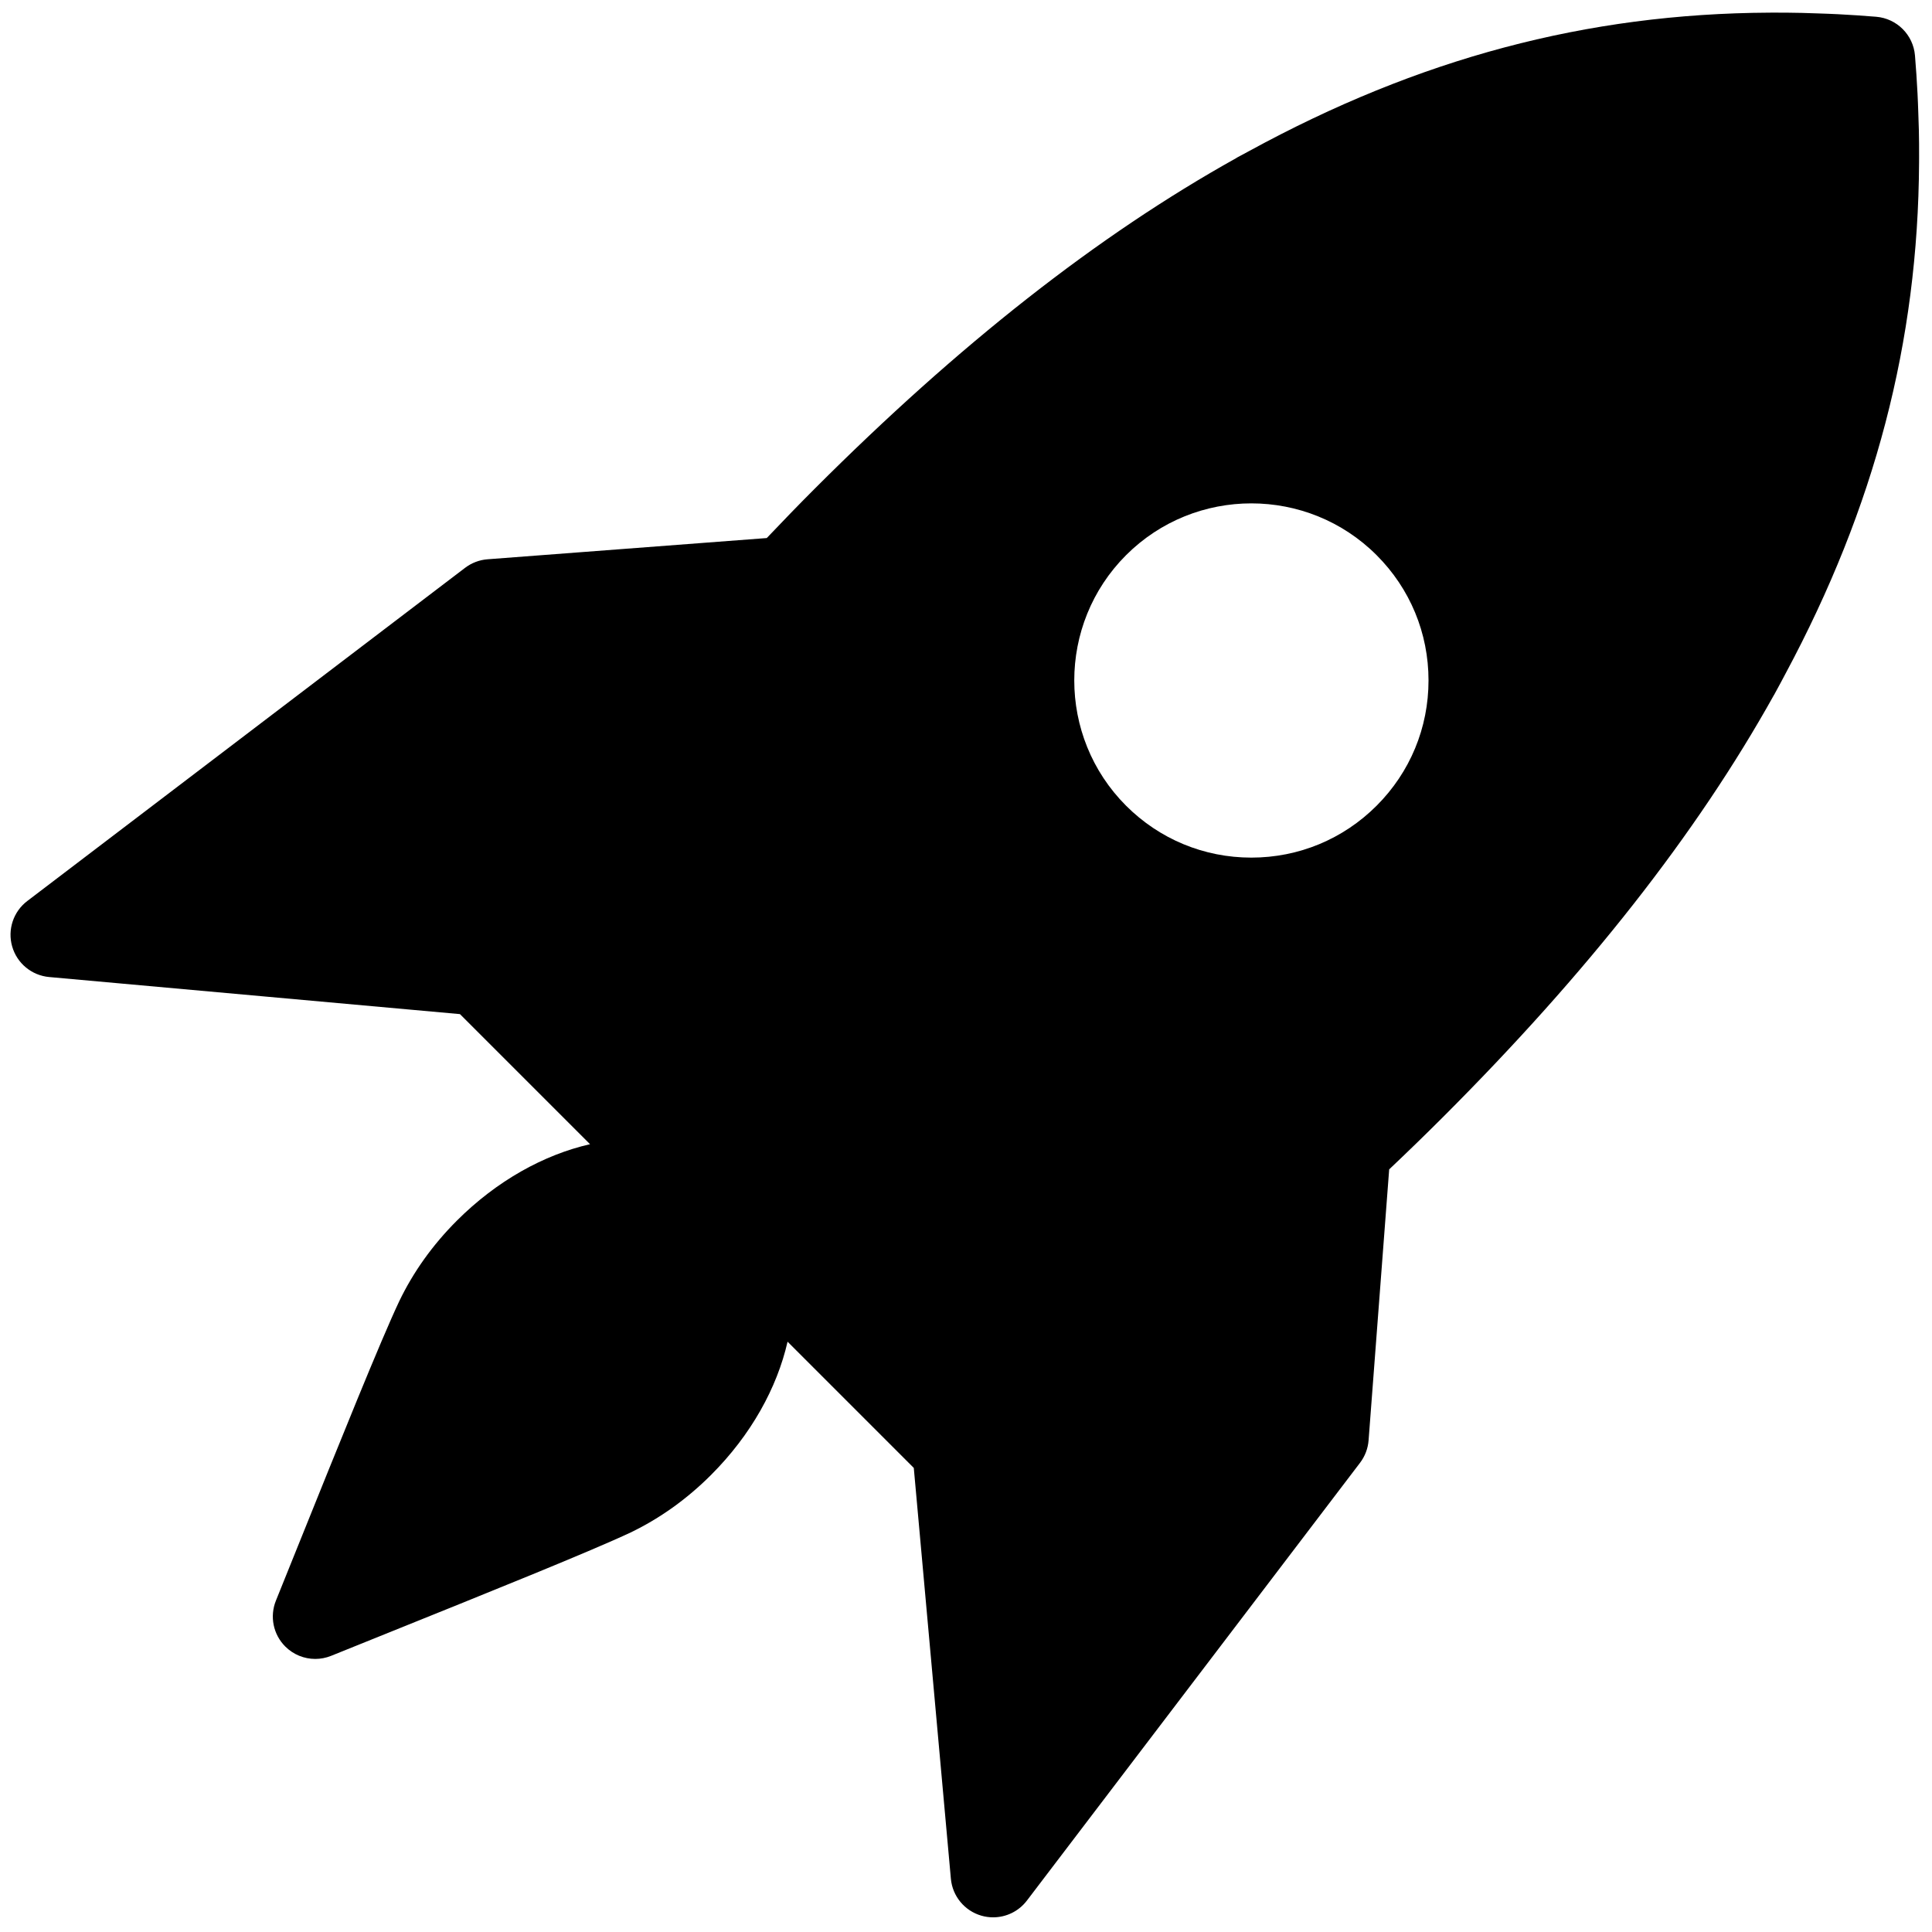
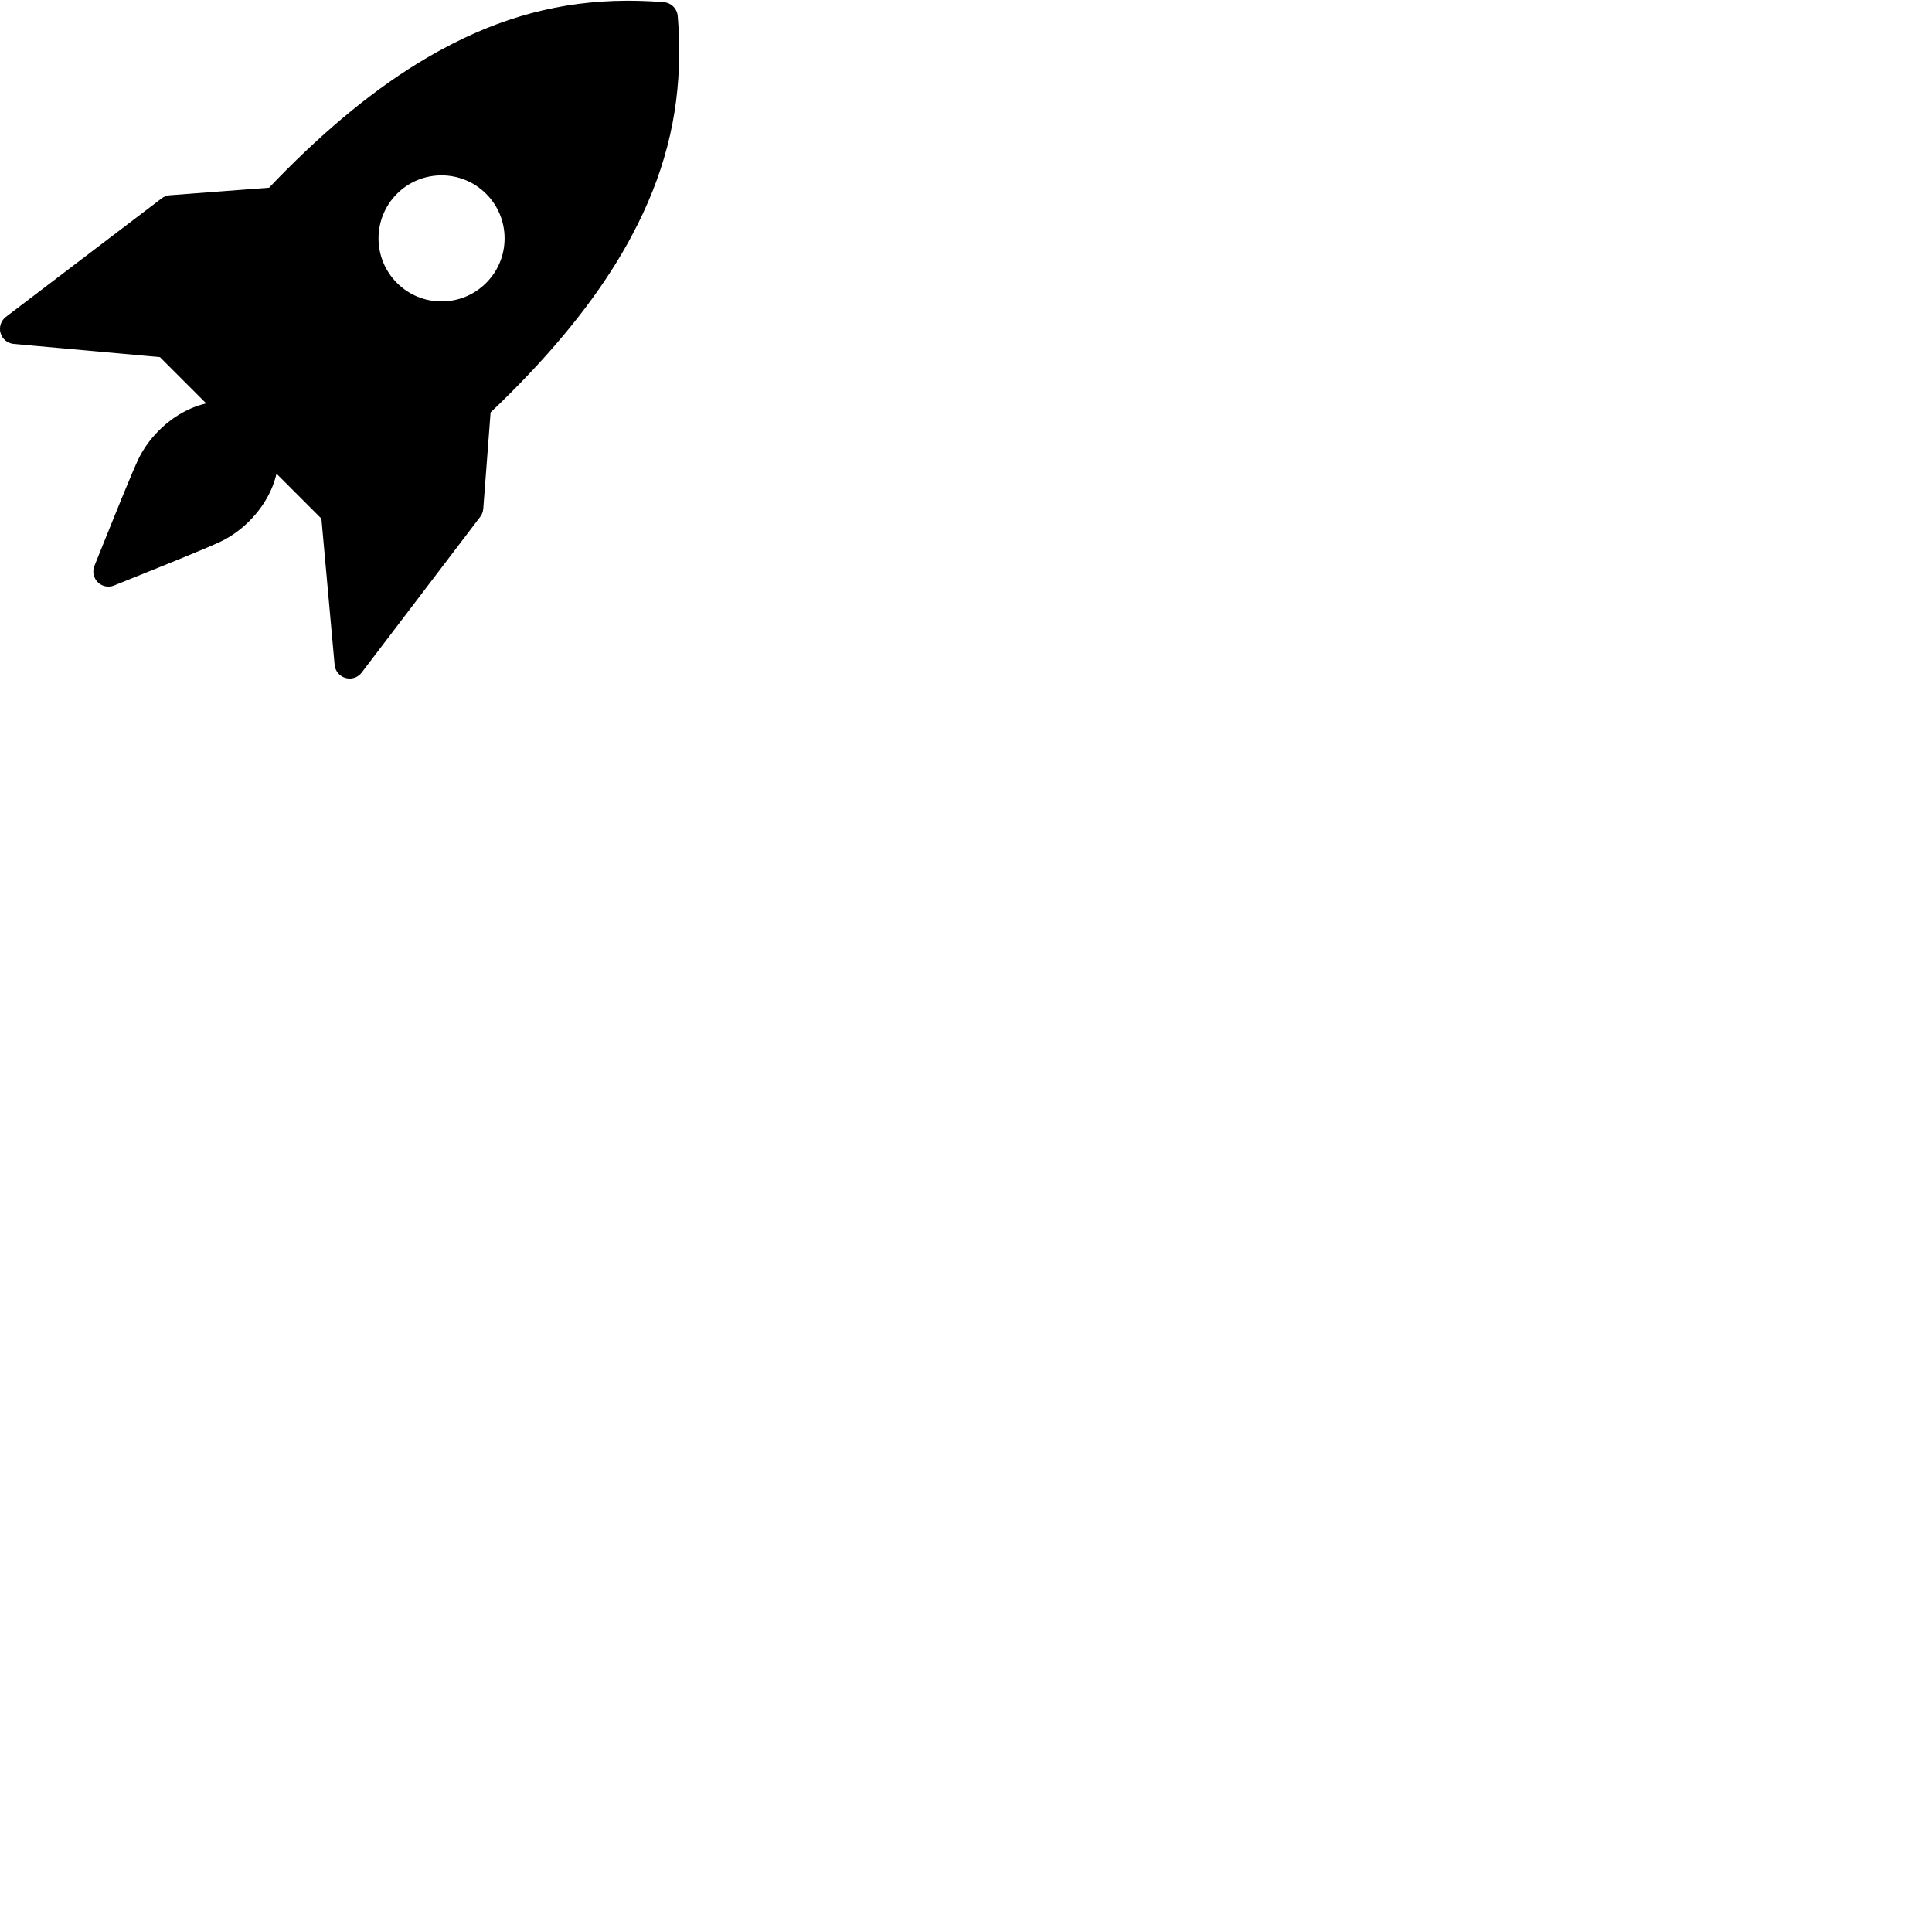
<svg xmlns="http://www.w3.org/2000/svg" version="1.1" width="256" height="256" viewBox="0 0 256 256" xml:space="preserve">
-   <g style="stroke: none; stroke-width: 0; stroke-dasharray: none; stroke-linecap: butt; stroke-linejoin: miter; stroke-miterlimit: 10; fill: none; fill-rule: nonzero; opacity: 1;" transform="translate(1.406593 1.406593) scale(2.81 2.81)">
+   <g style="stroke: none; stroke-width: 0; stroke-dasharray: none; stroke-linecap: butt; stroke-linejoin: miter; stroke-miterlimit: 10; fill: none; fill-rule: nonzero; opacity: 1;">
    <path d="M 89.983 5.63 c -0.006 -0.267 -0.016 -0.534 -0.026 -0.802 c -0.011 -0.299 -0.02 -0.597 -0.036 -0.897 c -0.031 -0.602 -0.07 -1.207 -0.121 -1.814 c -0.081 -0.973 -0.854 -1.745 -1.827 -1.827 c -0.607 -0.051 -1.21 -0.089 -1.811 -0.121 c -0.305 -0.016 -0.607 -0.025 -0.909 -0.036 c -0.262 -0.009 -0.525 -0.02 -0.786 -0.025 c -0.437 -0.01 -0.871 -0.013 -1.304 -0.013 c -0.072 0 -0.145 0 -0.217 0.001 c -8.628 0.042 -16.548 2.16 -24.544 6.526 C 58.261 6.7 58.12 6.773 57.979 6.85 c -0.05 0.028 -0.099 0.052 -0.149 0.08 c -0.011 0.006 -0.02 0.016 -0.031 0.022 c -6.556 3.654 -13.101 8.811 -19.875 15.585 c -0.77 0.77 -1.523 1.55 -2.268 2.334 l -13.164 1.001 c -0.385 0.029 -0.753 0.169 -1.06 0.402 L 0.785 41.987 c -0.657 0.5 -0.94 1.352 -0.711 2.145 c 0.228 0.793 0.92 1.364 1.742 1.439 l 19.373 1.749 l 6.134 6.134 c -2.174 0.497 -4.389 1.715 -6.286 3.611 c -1.136 1.137 -2.048 2.411 -2.716 3.803 c -0.873 1.849 -2.79 6.61 -4.82 11.651 l -0.991 2.459 c -0.3 0.744 -0.127 1.595 0.441 2.162 c 0.382 0.383 0.894 0.586 1.415 0.586 c 0.251 0 0.505 -0.048 0.748 -0.146 l 2.547 -1.027 c 5 -2.014 9.723 -3.917 11.576 -4.79 c 1.38 -0.664 2.655 -1.576 3.79 -2.711 c 1.896 -1.896 3.113 -4.111 3.61 -6.285 l 5.952 5.952 l 1.749 19.372 c 0.074 0.822 0.646 1.514 1.439 1.742 c 0.183 0.053 0.369 0.078 0.553 0.078 c 0.614 0 1.207 -0.283 1.592 -0.789 l 15.711 -20.646 c 0.233 -0.307 0.373 -0.675 0.402 -1.06 l 0.971 -12.775 c 0.857 -0.811 1.706 -1.635 2.547 -2.475 c 6.779 -6.779 11.939 -13.327 15.594 -19.887 c 0.004 -0.007 0.01 -0.013 0.014 -0.02 c 0.018 -0.032 0.033 -0.063 0.051 -0.095 c 0.167 -0.301 0.326 -0.602 0.486 -0.904 c 4.207 -7.847 6.251 -15.635 6.295 -24.099 c 0.001 -0.083 0.001 -0.165 0.001 -0.248 C 89.996 6.488 89.993 6.06 89.983 5.63 z M 64.413 37.493 c -1.577 1.577 -3.675 2.447 -5.907 2.447 c -2.231 0 -4.329 -0.869 -5.907 -2.447 c -3.257 -3.258 -3.257 -8.557 0 -11.815 v 0 c 3.259 -3.257 8.559 -3.255 11.814 0 c 1.578 1.577 2.448 3.675 2.448 5.907 S 65.992 35.915 64.413 37.493 z" style="stroke: none; stroke-width: 1; stroke-dasharray: none; stroke-linecap: butt; stroke-linejoin: miter; stroke-miterlimit: 10; fill: currentColor; fill-rule: nonzero; opacity: 1;" transform=" matrix(1 0 0 1 0 0) " stroke-linecap="round" />
  </g>
</svg>
